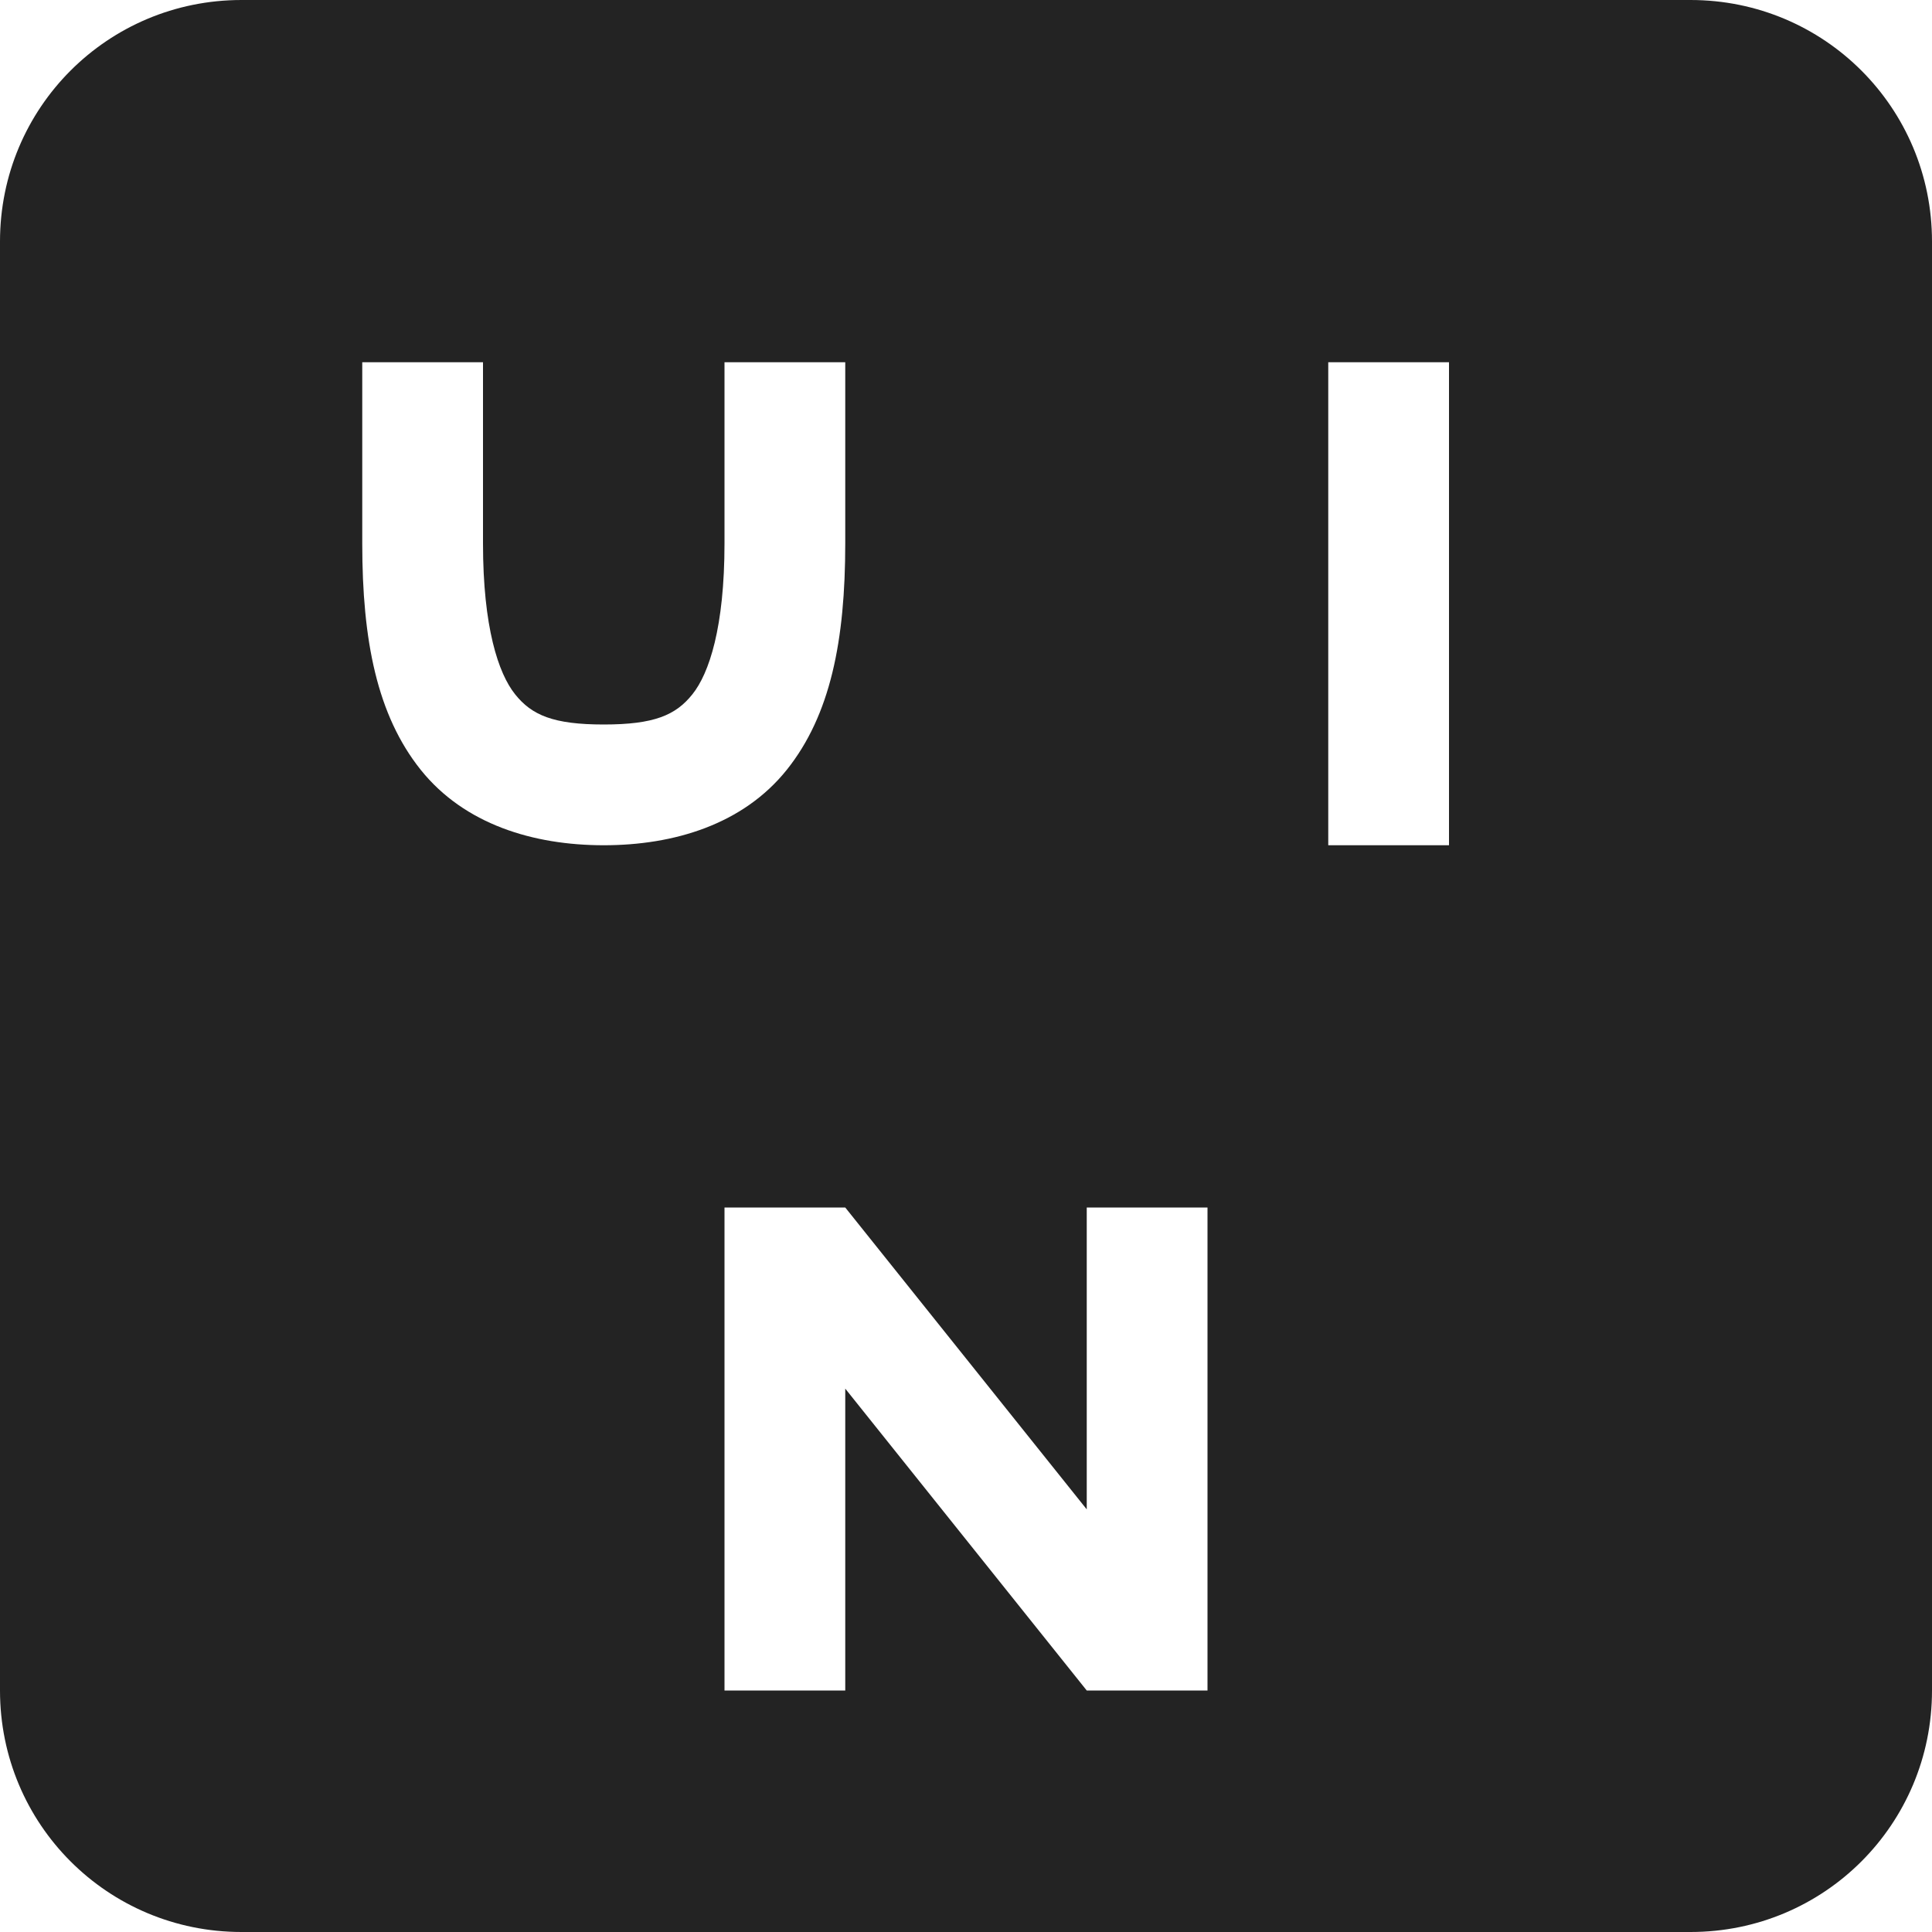
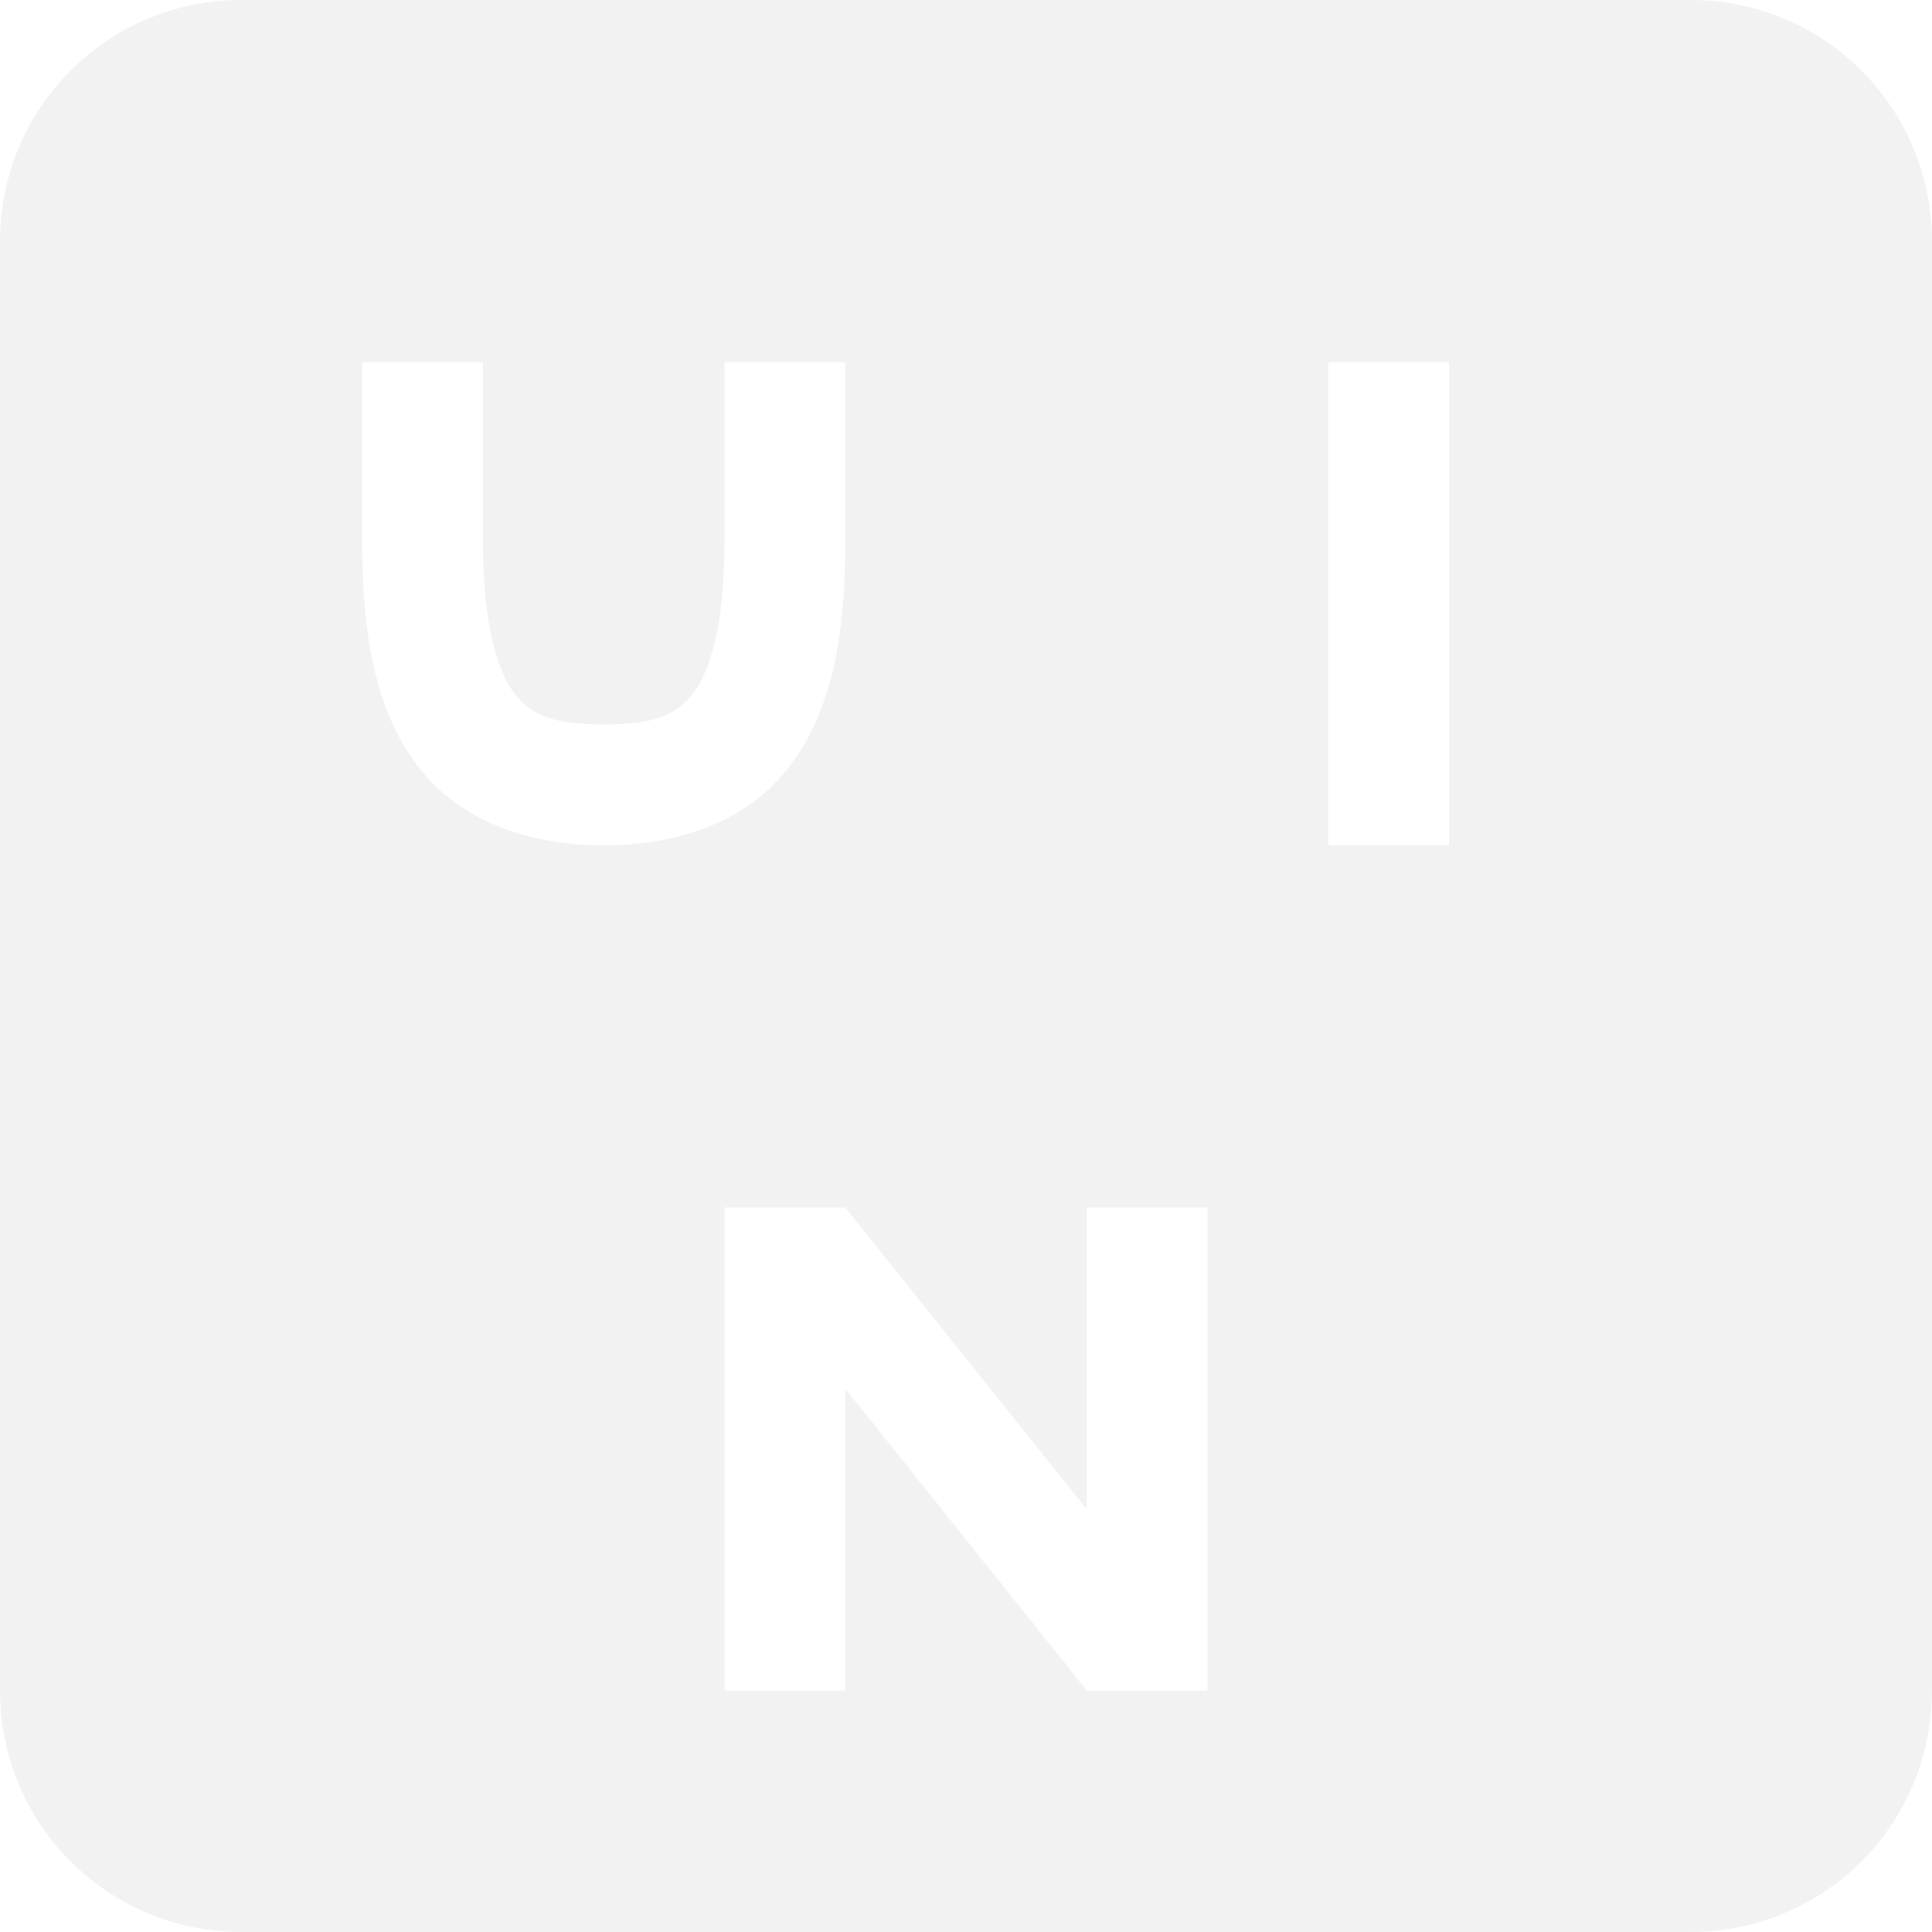
<svg xmlns="http://www.w3.org/2000/svg" width="16" height="16" version="1.1">
  <defs>
    <style id="current-color-scheme" type="text/css">
-    .ColorScheme-Text { color:#232323; } .ColorScheme-Highlight { color:#5294e2; }
+    .ColorScheme-Text { color:#f2f2f2; } .ColorScheme-Highlight { color:#5294e2; }
  </style>
  </defs>
  <path style="fill:currentColor" class="ColorScheme-Text" d="M 2,0 C 0.892,0 0,0.892 0,2 V 14 C 0,15.108 0.892,16 2,16 H 14 C 15.108,16 16,15.108 16,14 V 2 C 16,0.892 15.108,0 14,0 Z M 3,3 H 4 V 4.5 C 4,5.194 4.127,5.577 4.266,5.75 4.404,5.923 4.583,6 5,6 5.417,6 5.596,5.923 5.734,5.75 5.873,5.577 6,5.194 6,4.5 V 3 H 7 V 4.5 C 7,5.306 6.877,5.923 6.516,6.375 6.154,6.827 5.583,7 5,7 4.417,7 3.846,6.827 3.484,6.375 3.123,5.923 3,5.306 3,4.5 Z M 11,3 H 12 V 7 H 11 Z M 6,10 H 7 L 9,12.5 V 10 H 10 V 14 H 9 L 7,11.5 V 14 H 6 Z" />
</svg>
